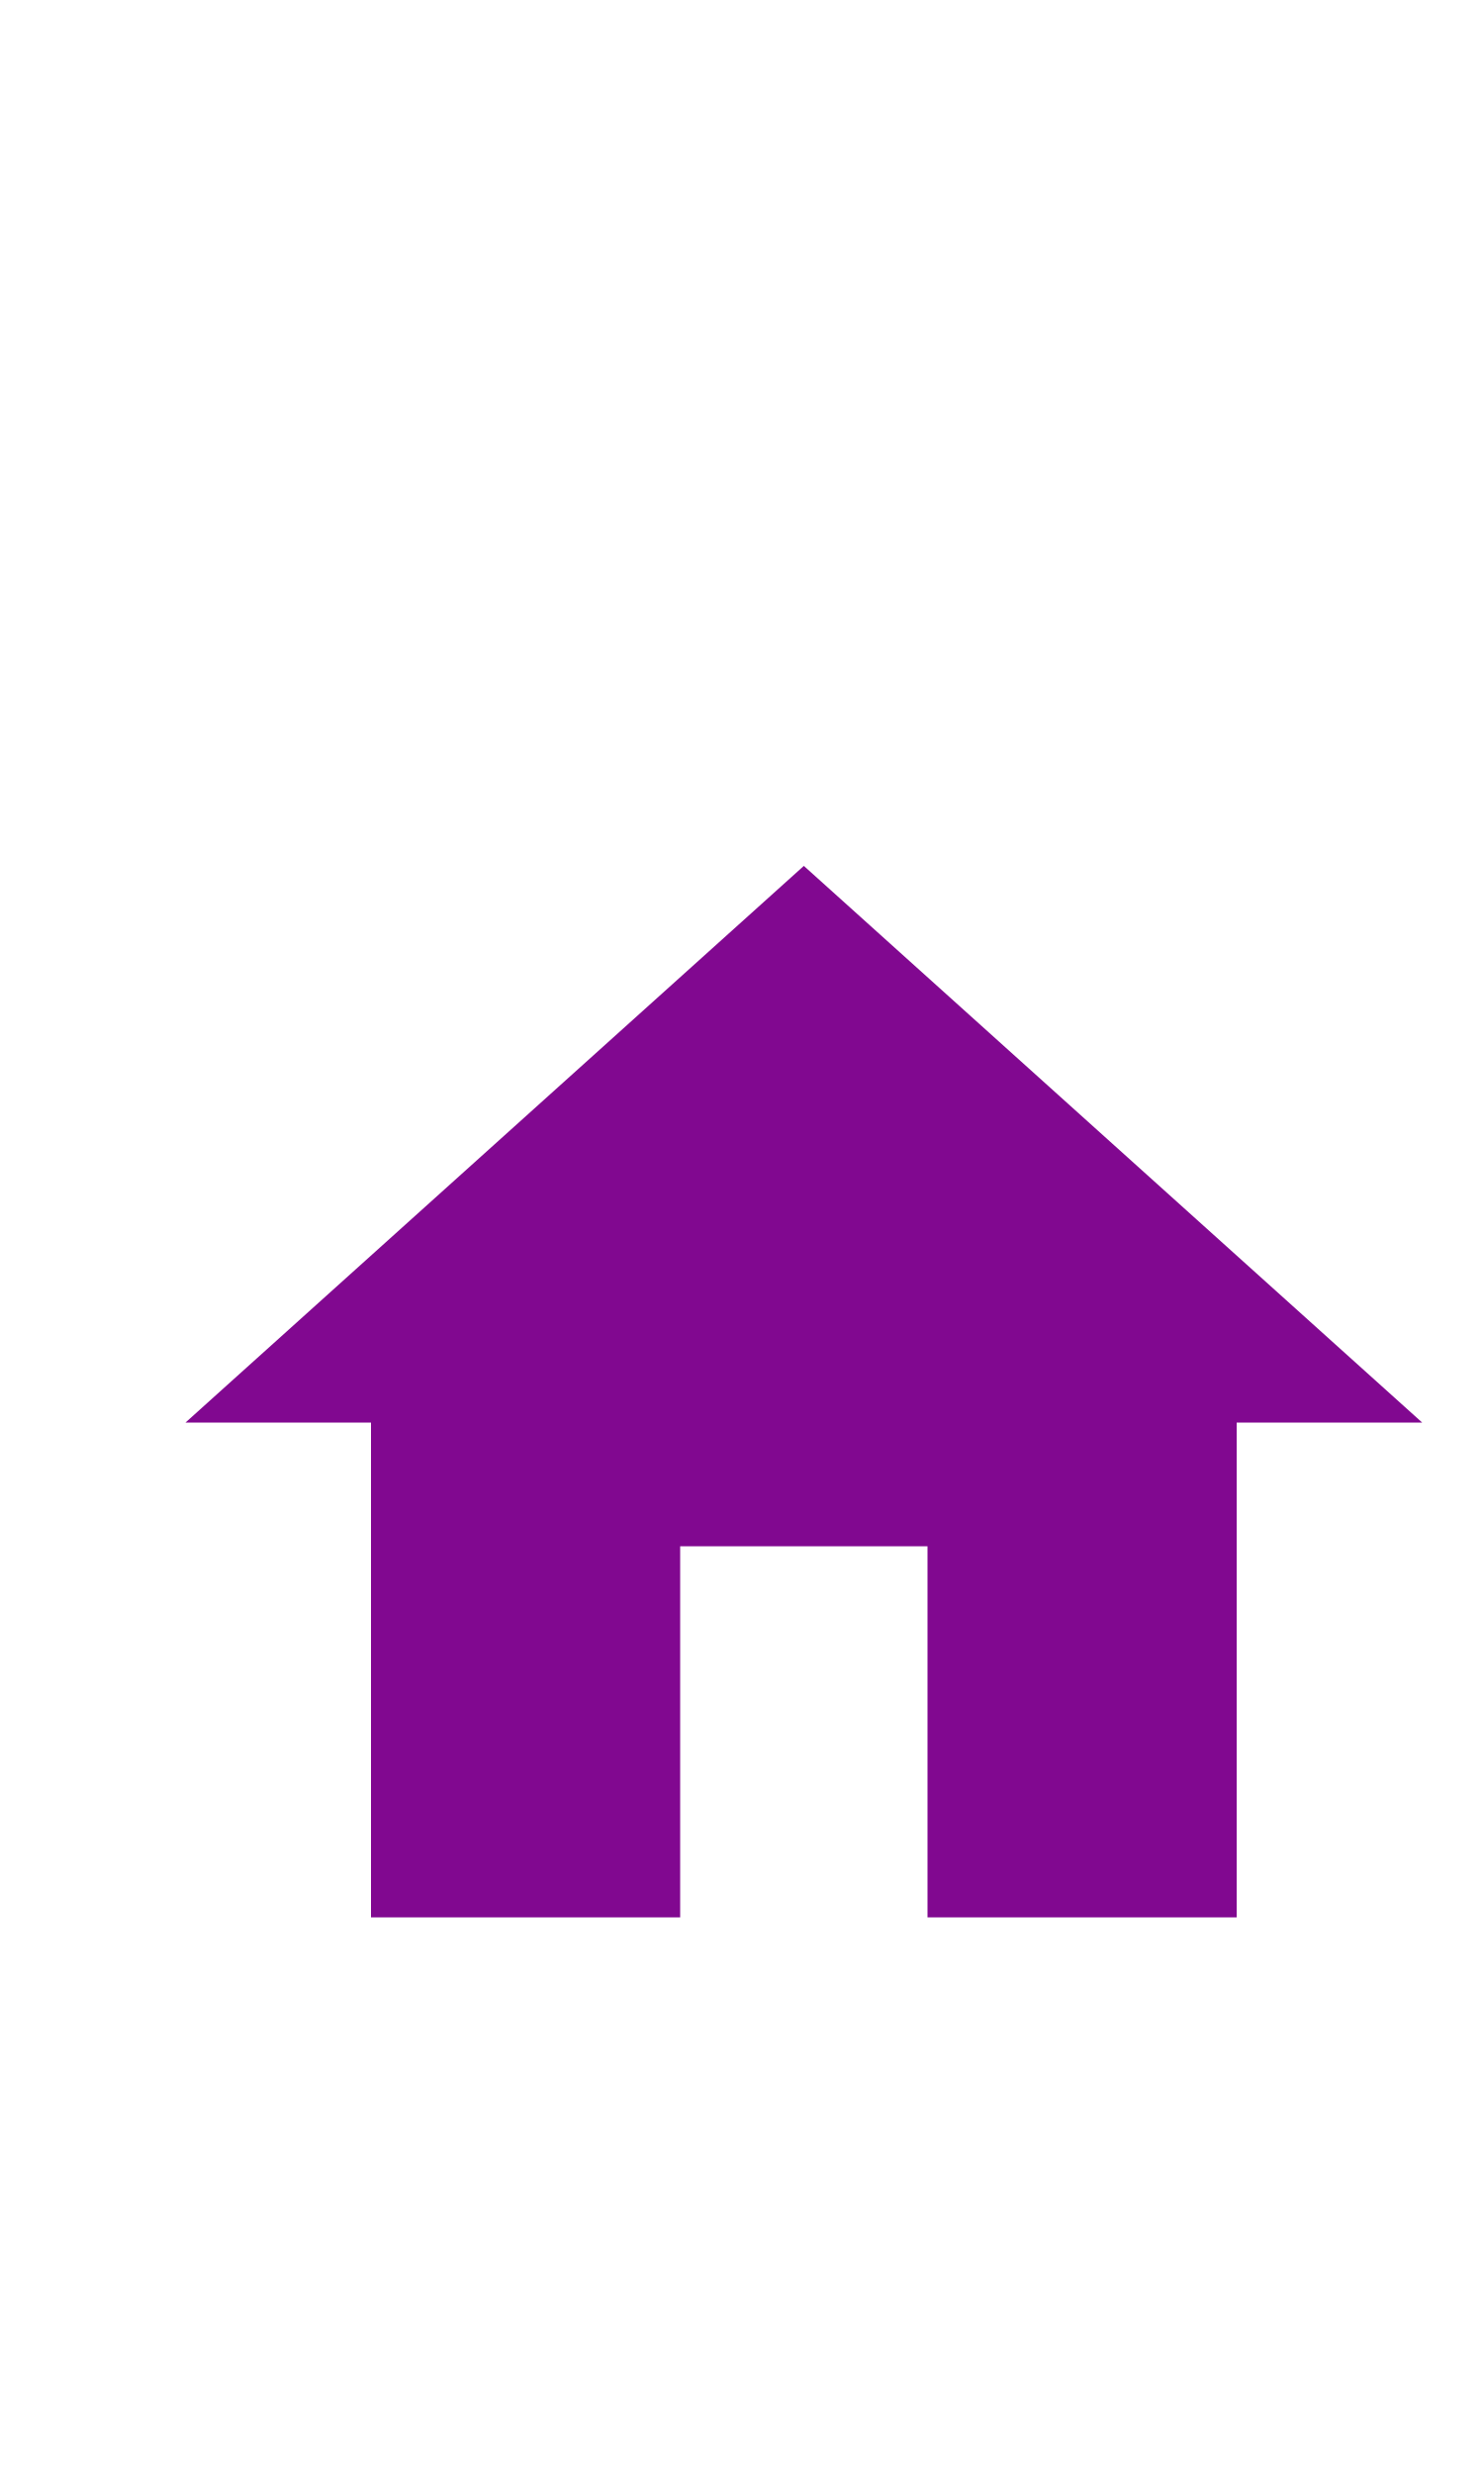
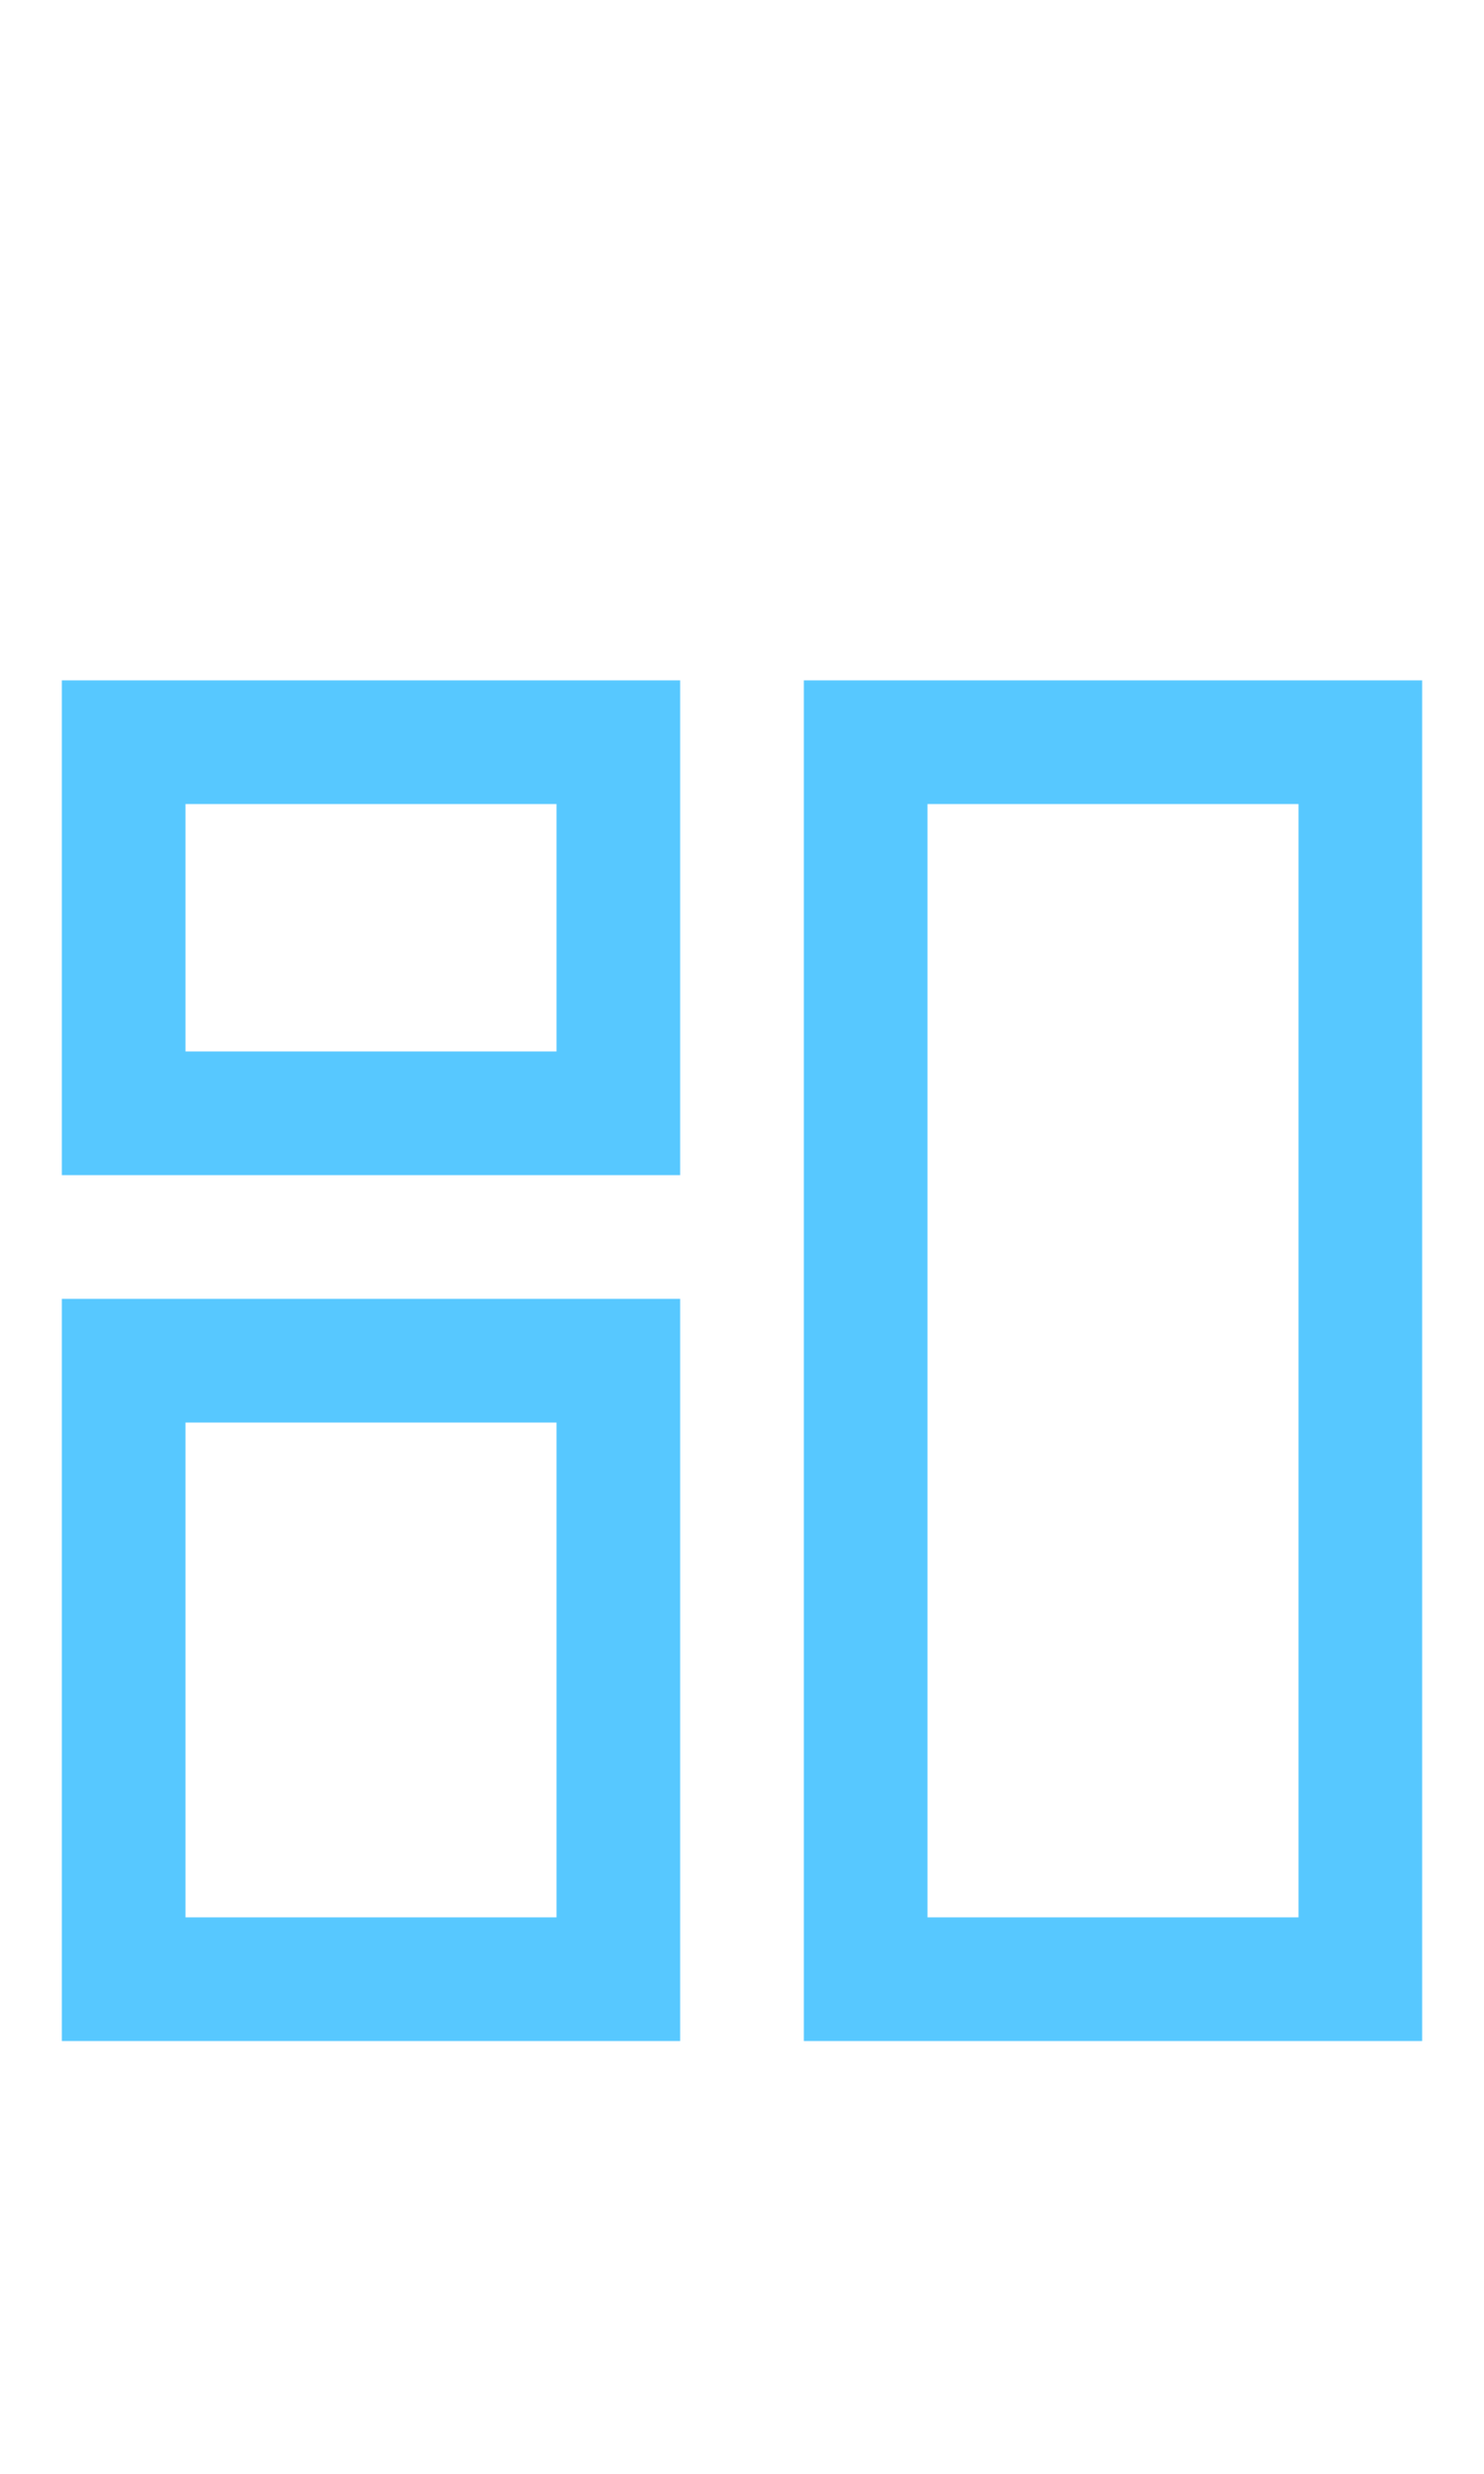
- <svg xmlns="http://www.w3.org/2000/svg" width="24px" height="40px" viewBox="0 0 24 40" version="1.1" id="svg14">
-   <defs id="defs18" />
-   <g id="g61" transform="translate(1,11)">
-     <path id="path2" d="M 0,0 H 24 V 24 H 0 Z" style="fill:none" />
-     <path style="fill:#810890;fill-opacity:1" id="path4" d="m 10,20 v -6 h 4 v 6 h 5 v -8 h 3 L 12,3 2,12 h 3 v 8 z" />
+ <svg xmlns="http://www.w3.org/2000/svg" width="24px" height="40px" viewBox="0 0 24 40" version="1.1" id="svg21775">
+   <defs id="defs21779" />
+   <g id="Dashboard" stroke="none" stroke-width="1" fill="none" fill-rule="evenodd">
+     <g id="Group" transform="translate(1, 11)" fill="#B088FF" fill-rule="nonzero">
+       <g id="Group_8812">
+         <path d="M10,8 L0,8 L0,0 L10,0 L10,8 Z M2,6 L8,6 L8,2 L2,2 L2,6 Z" id="Path_18866" style="fill:#57c8ff;fill-opacity:1" />
+       </g>
+       <g id="Group_8813" transform="translate(12, 0)">
+         <path d="M10,22 L0,22 L0,0 L10,0 L10,22 Z M2,20 L8,20 L8,2 L2,2 L2,20 Z" id="Path_18867" style="fill:#57c8ff;fill-opacity:1" />
+       </g>
+       <g id="Group_8814" transform="translate(0, 10)">
+         <path d="M10,12 L0,12 L0,0 L10,0 L10,12 Z M2,10 L8,10 L8,2 L2,2 L2,10 Z" id="Path_18868" style="fill:#57c8ff;fill-opacity:1" />
+       </g>
+     </g>
  </g>
</svg>
